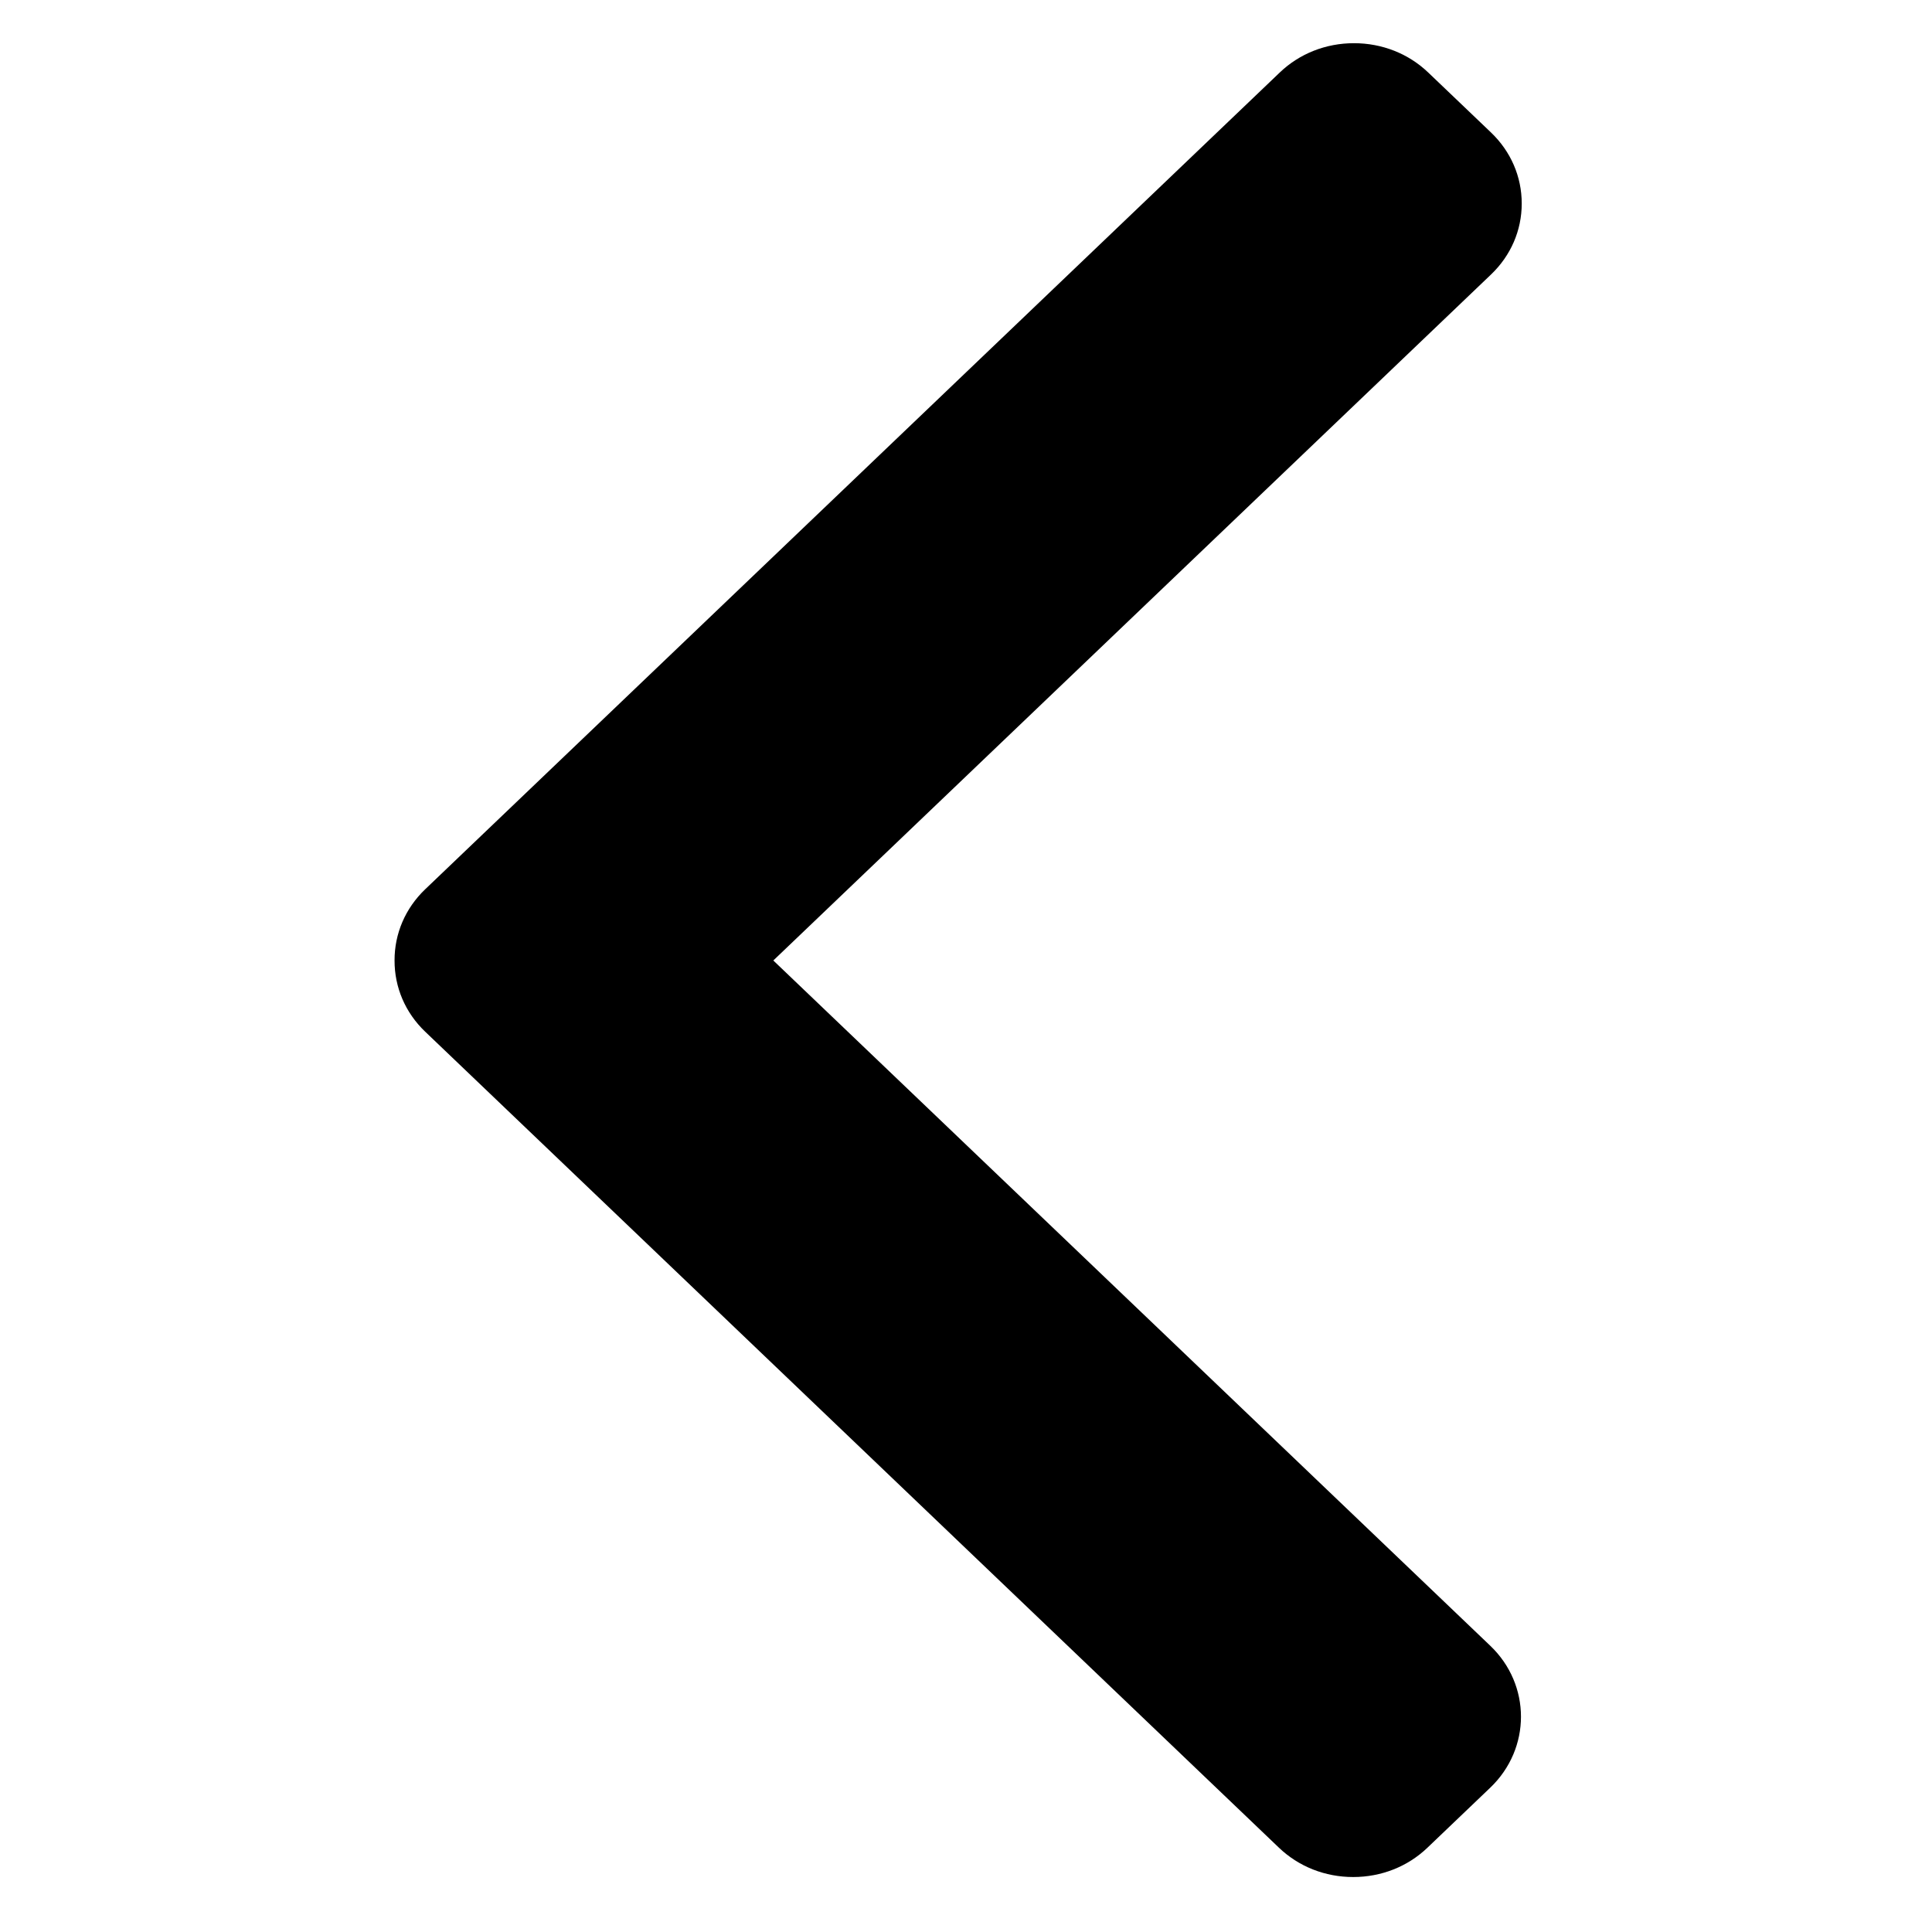
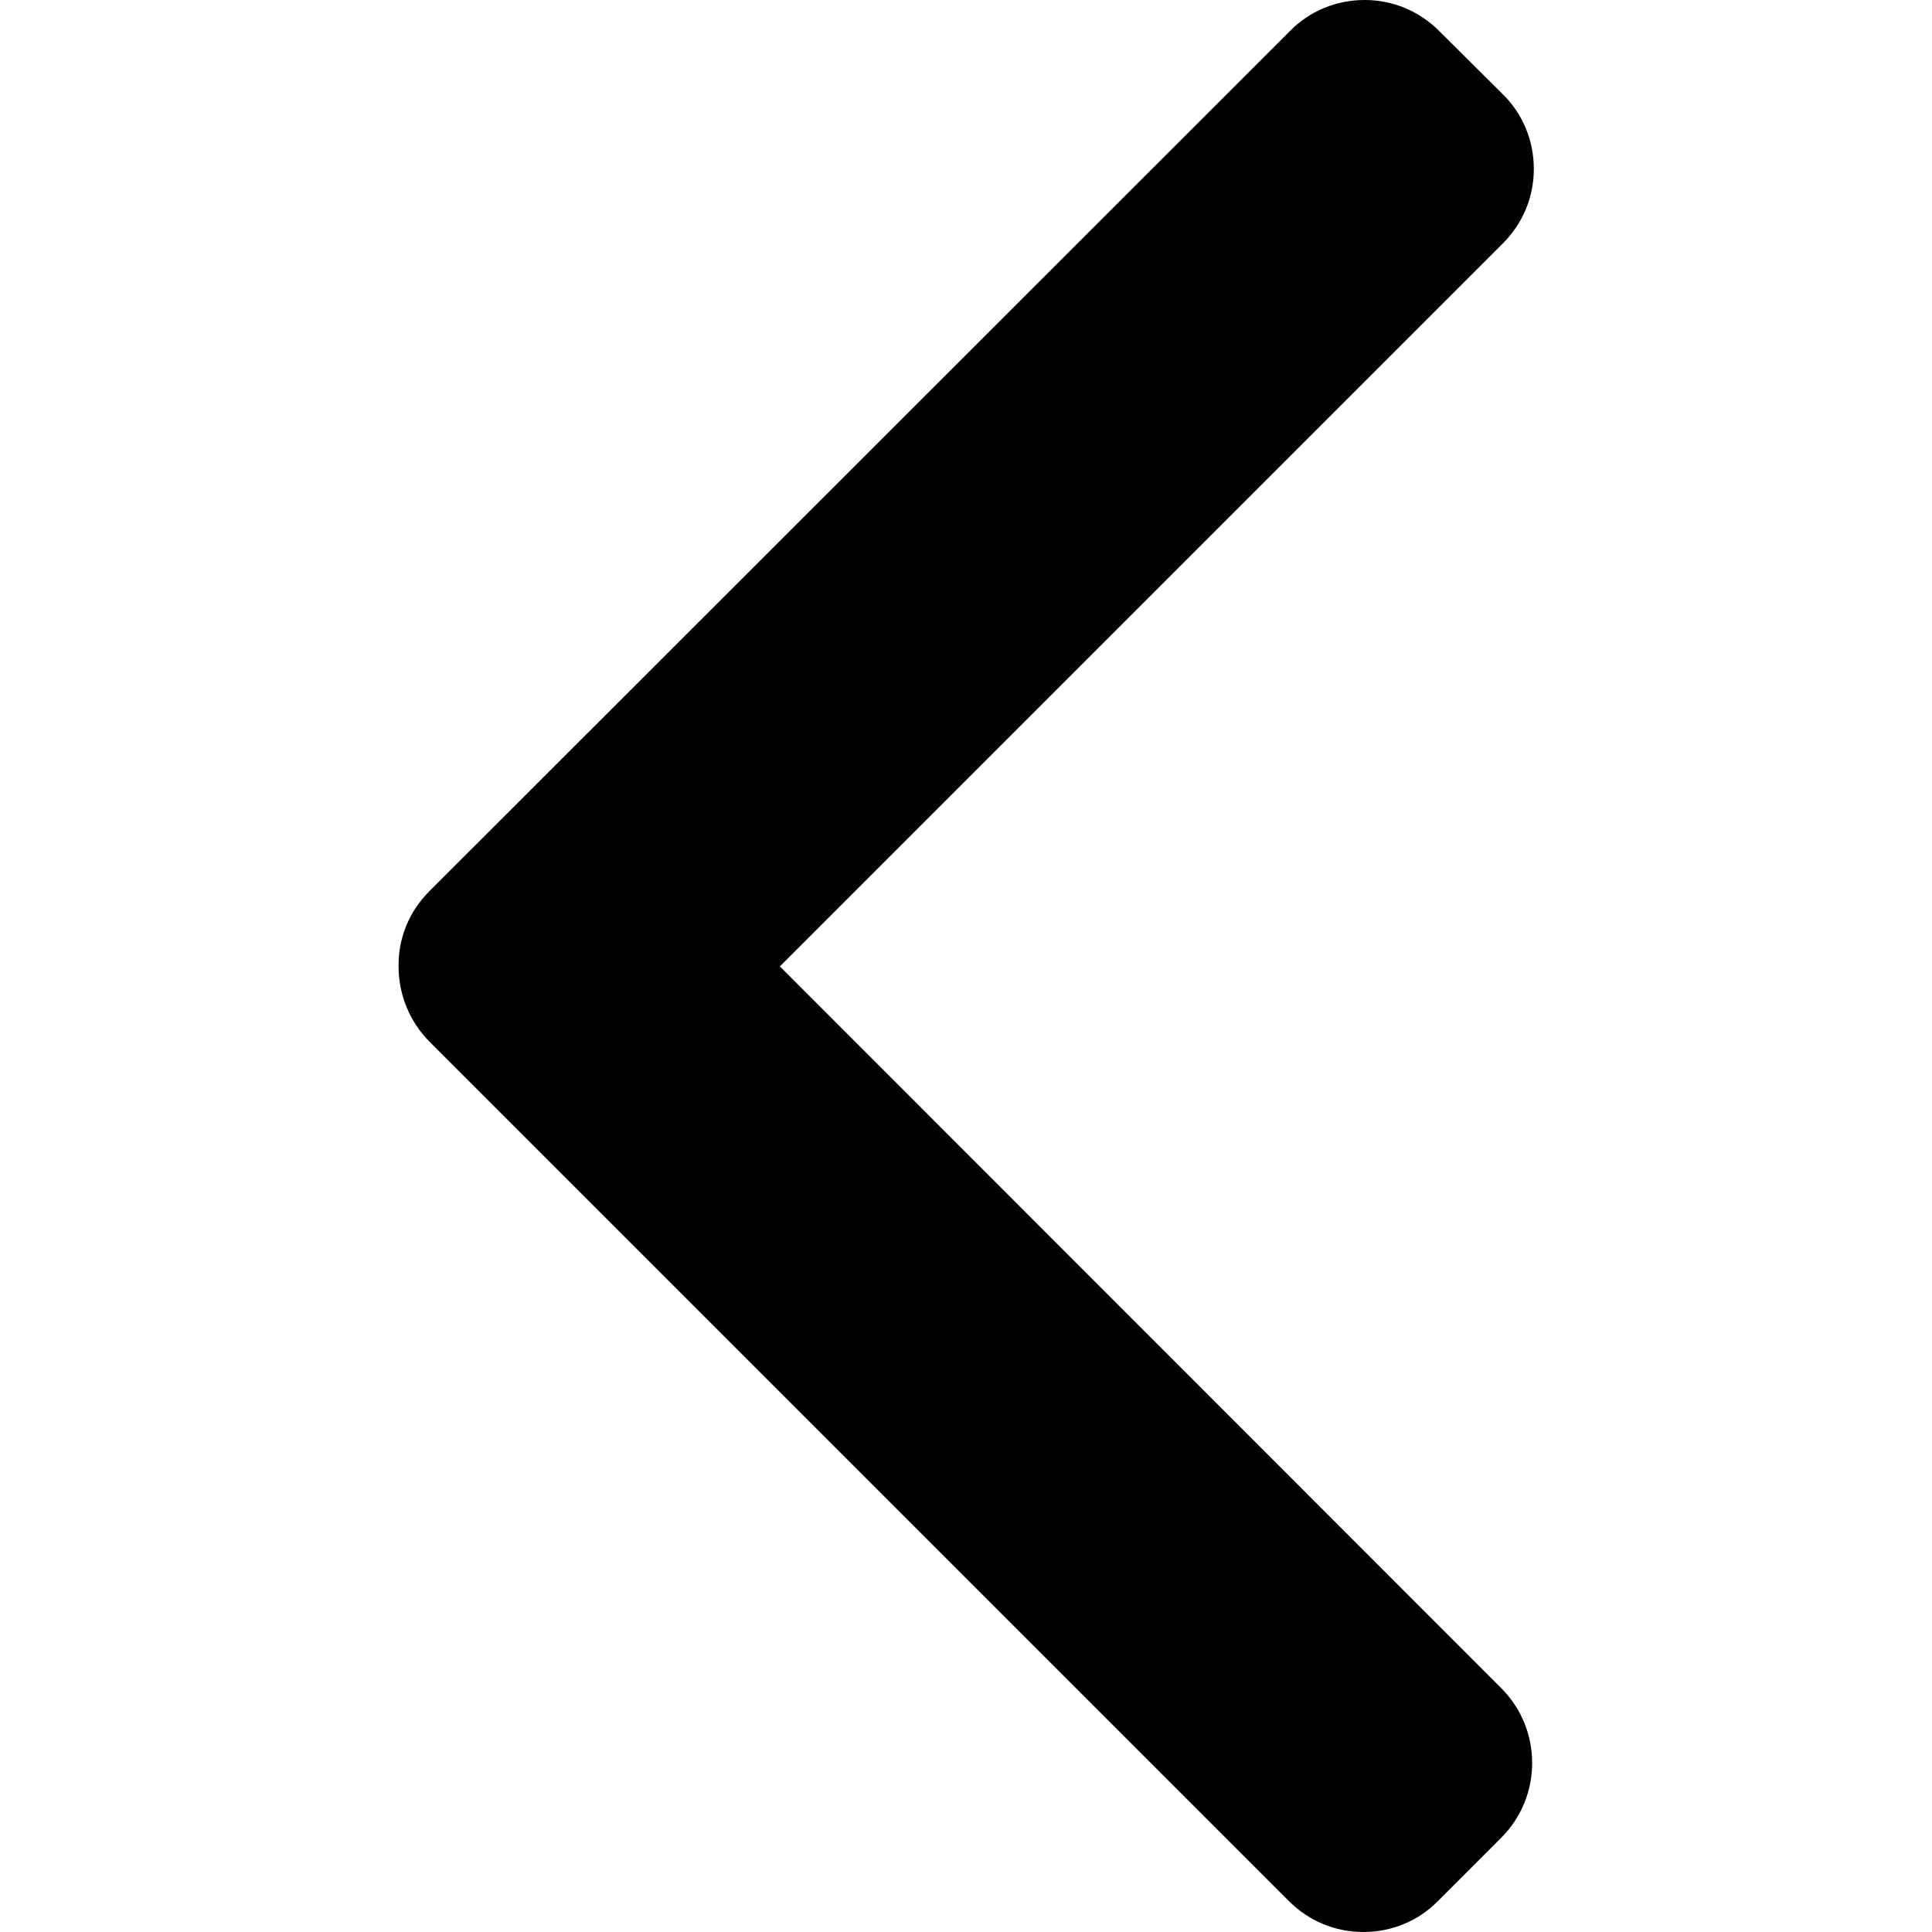
- <svg xmlns="http://www.w3.org/2000/svg" width="492.004" height="492.004">
+ <svg xmlns="http://www.w3.org/2000/svg" version="1.1" id="Layer_1" x="0px" y="0px" viewBox="0 0 492 492" style="enable-background:new 0 0 492 492;" xml:space="preserve">
  <g>
-     <rect fill="none" id="canvas_background" height="402" width="582" y="-1" x="-1" />
-   </g>
-   <g>
-     <g stroke="null" transform="rotate(-180 244.002,244.502) " id="svg_1">
-       <g stroke="null" id="svg_2">
-         <path stroke="null" id="svg_3" d="m379.732,226.279l-217.433,-207.819c-5.029,-4.81 -11.742,-7.461 -18.9,-7.461s-13.871,2.65 -18.9,7.461l-16.012,15.301c-10.419,9.97 -10.419,26.175 0,36.13l182.584,174.514l-182.786,174.707c-5.029,4.81 -7.806,11.223 -7.806,18.061c0,6.846 2.777,13.258 7.806,18.073l16.012,15.297c5.033,4.81 11.742,7.461 18.9,7.461s13.871,-2.65 18.9,-7.461l217.636,-208.009c5.041,-4.826 7.81,-11.269 7.794,-18.118c0.016,-6.876 -2.753,-13.315 -7.794,-18.137z" />
-       </g>
+     <g>
+       <path d="M198.6,246.1L382.7,62c5.1-5.1,7.9-11.8,7.9-19c0-7.2-2.8-14-7.9-19L366.5,7.9c-5.1-5.1-11.8-7.9-19-7.9s-14,2.8-19,7.9    L109.3,227c-5.1,5.1-7.9,11.9-7.8,19.1c0,7.2,2.8,14,7.8,19.1l218.9,218.9c5.1,5.1,11.8,7.9,19,7.9c7.2,0,14-2.8,19-7.9l16.1-16.1    c10.5-10.5,10.5-27.6,0-38.1L198.6,246.1z" />
    </g>
-     <g id="svg_4" />
-     <g id="svg_5" />
-     <g id="svg_6" />
-     <g id="svg_7" />
-     <g id="svg_8" />
-     <g id="svg_9" />
-     <g id="svg_10" />
-     <g id="svg_11" />
-     <g id="svg_12" />
-     <g id="svg_13" />
-     <g id="svg_14" />
-     <g id="svg_15" />
-     <g id="svg_16" />
-     <g id="svg_17" />
-     <g id="svg_18" />
  </g>
</svg>
